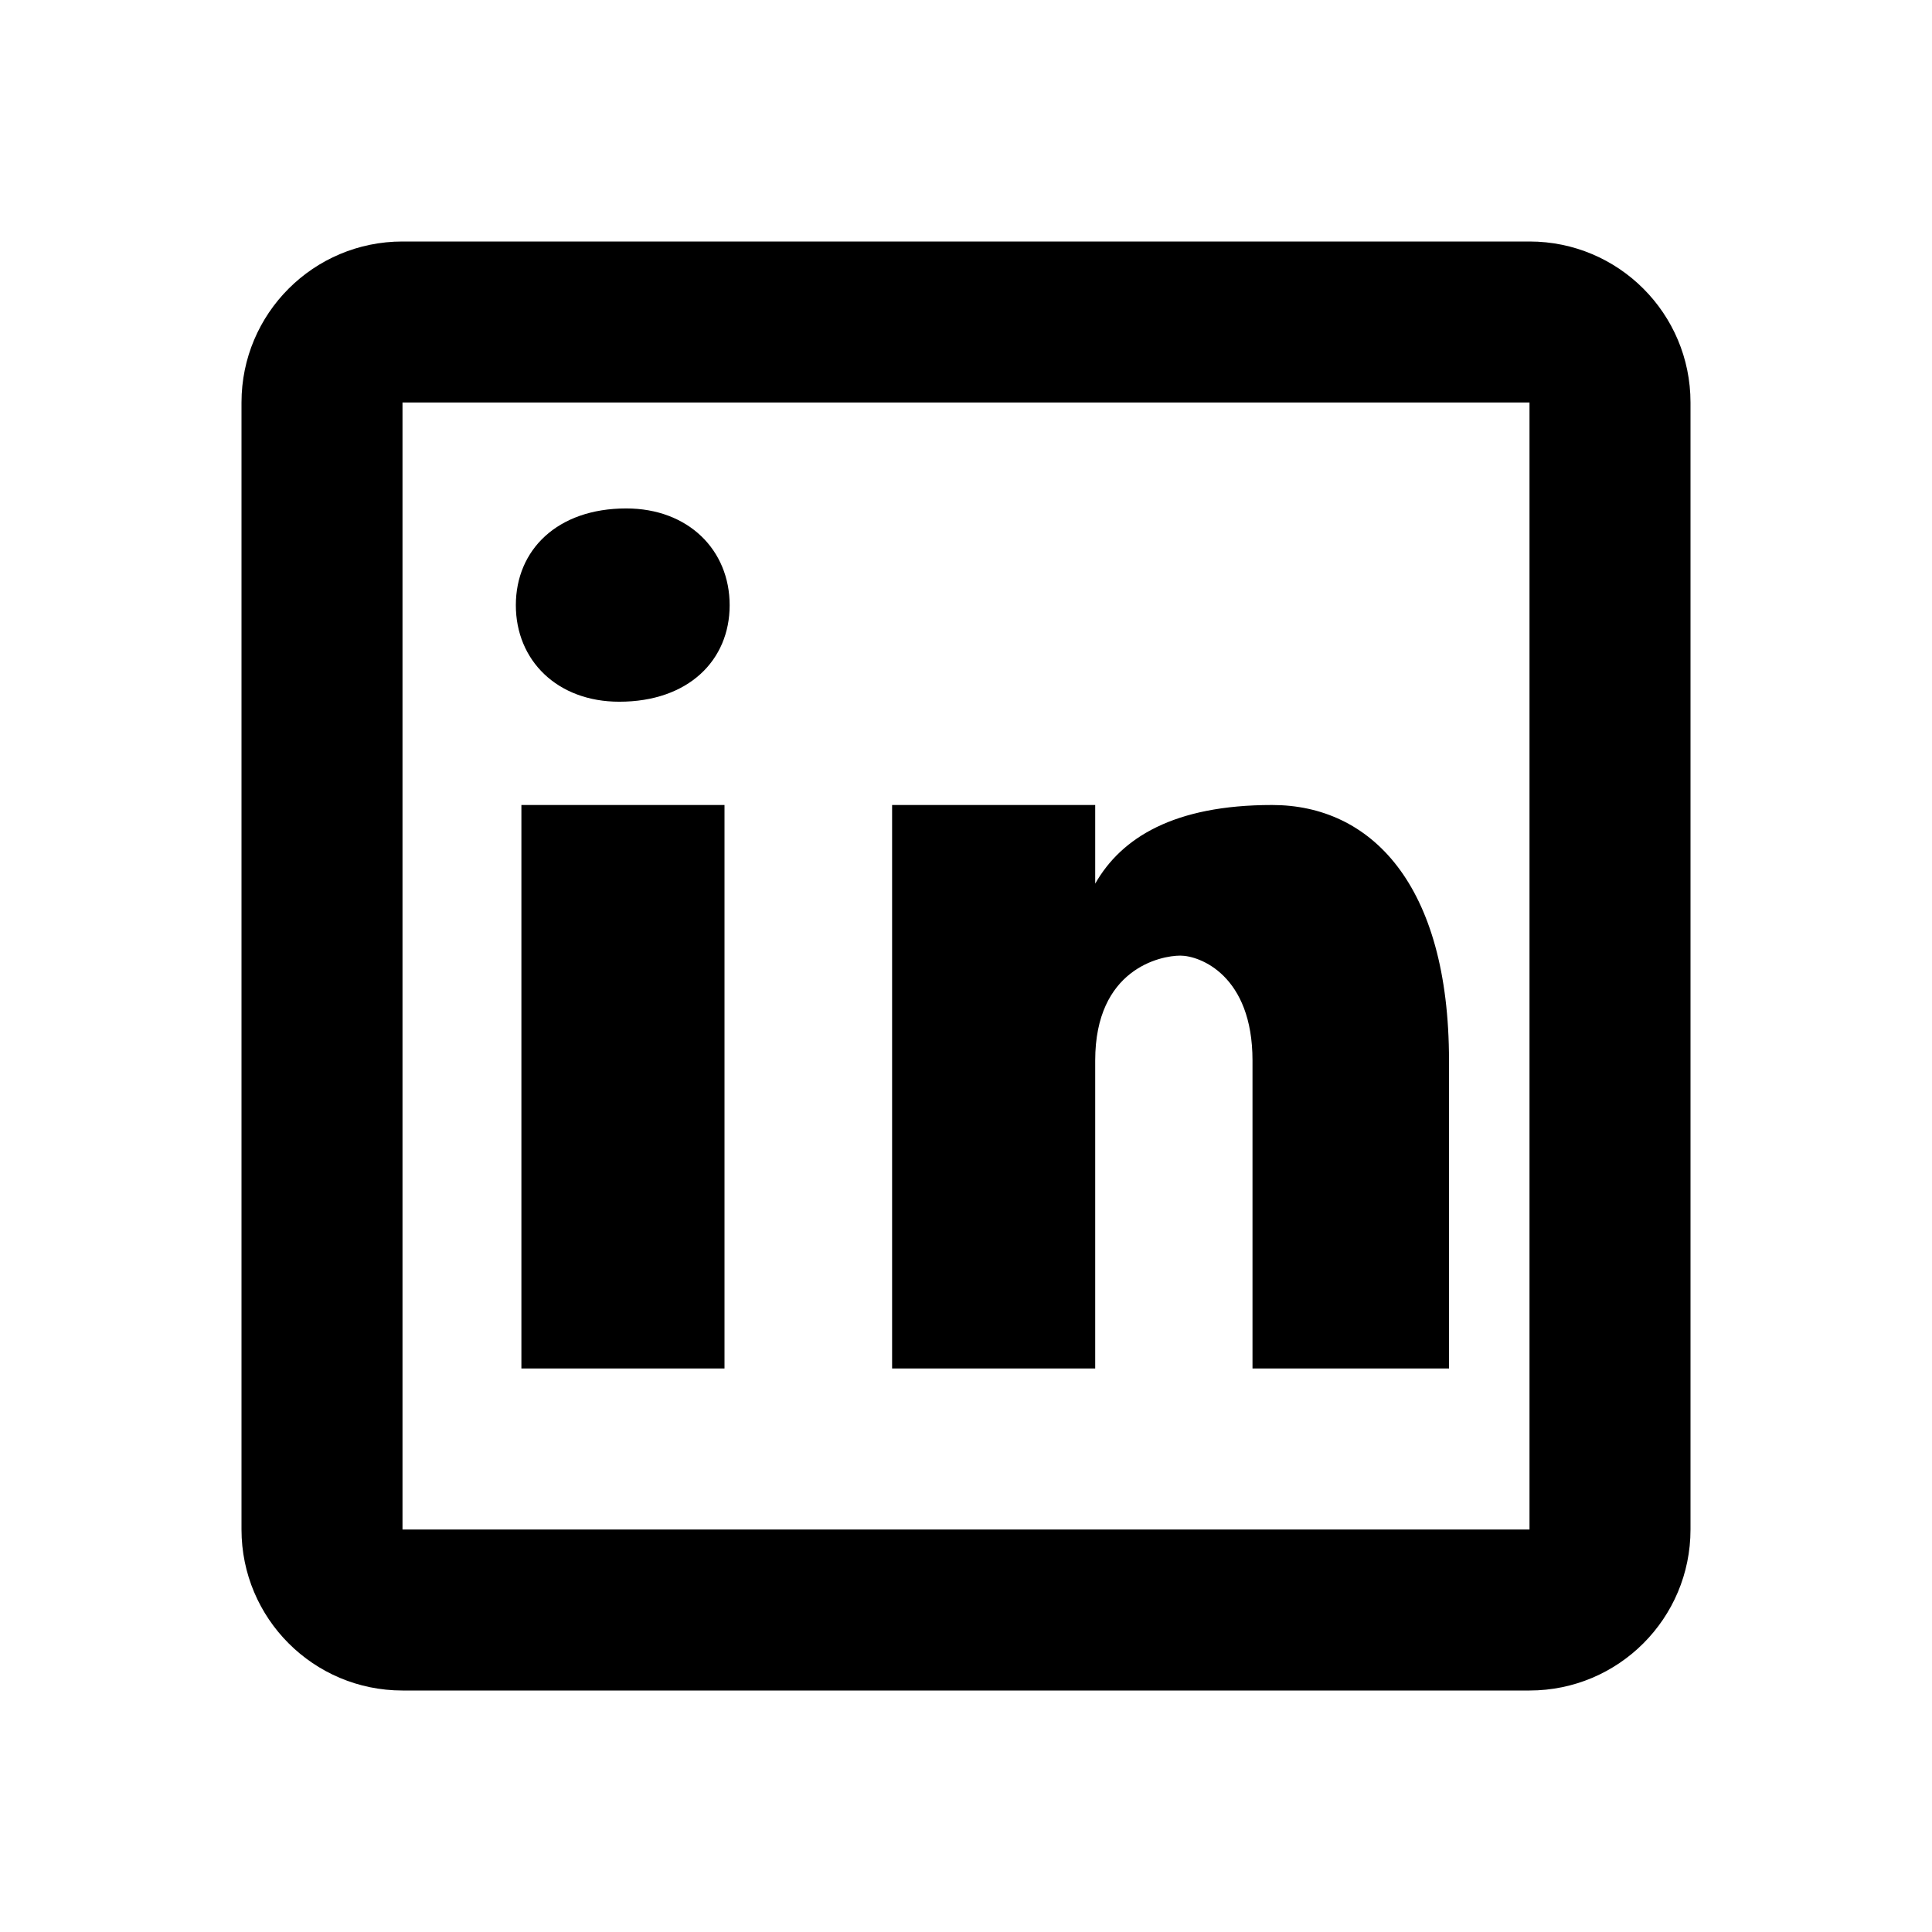
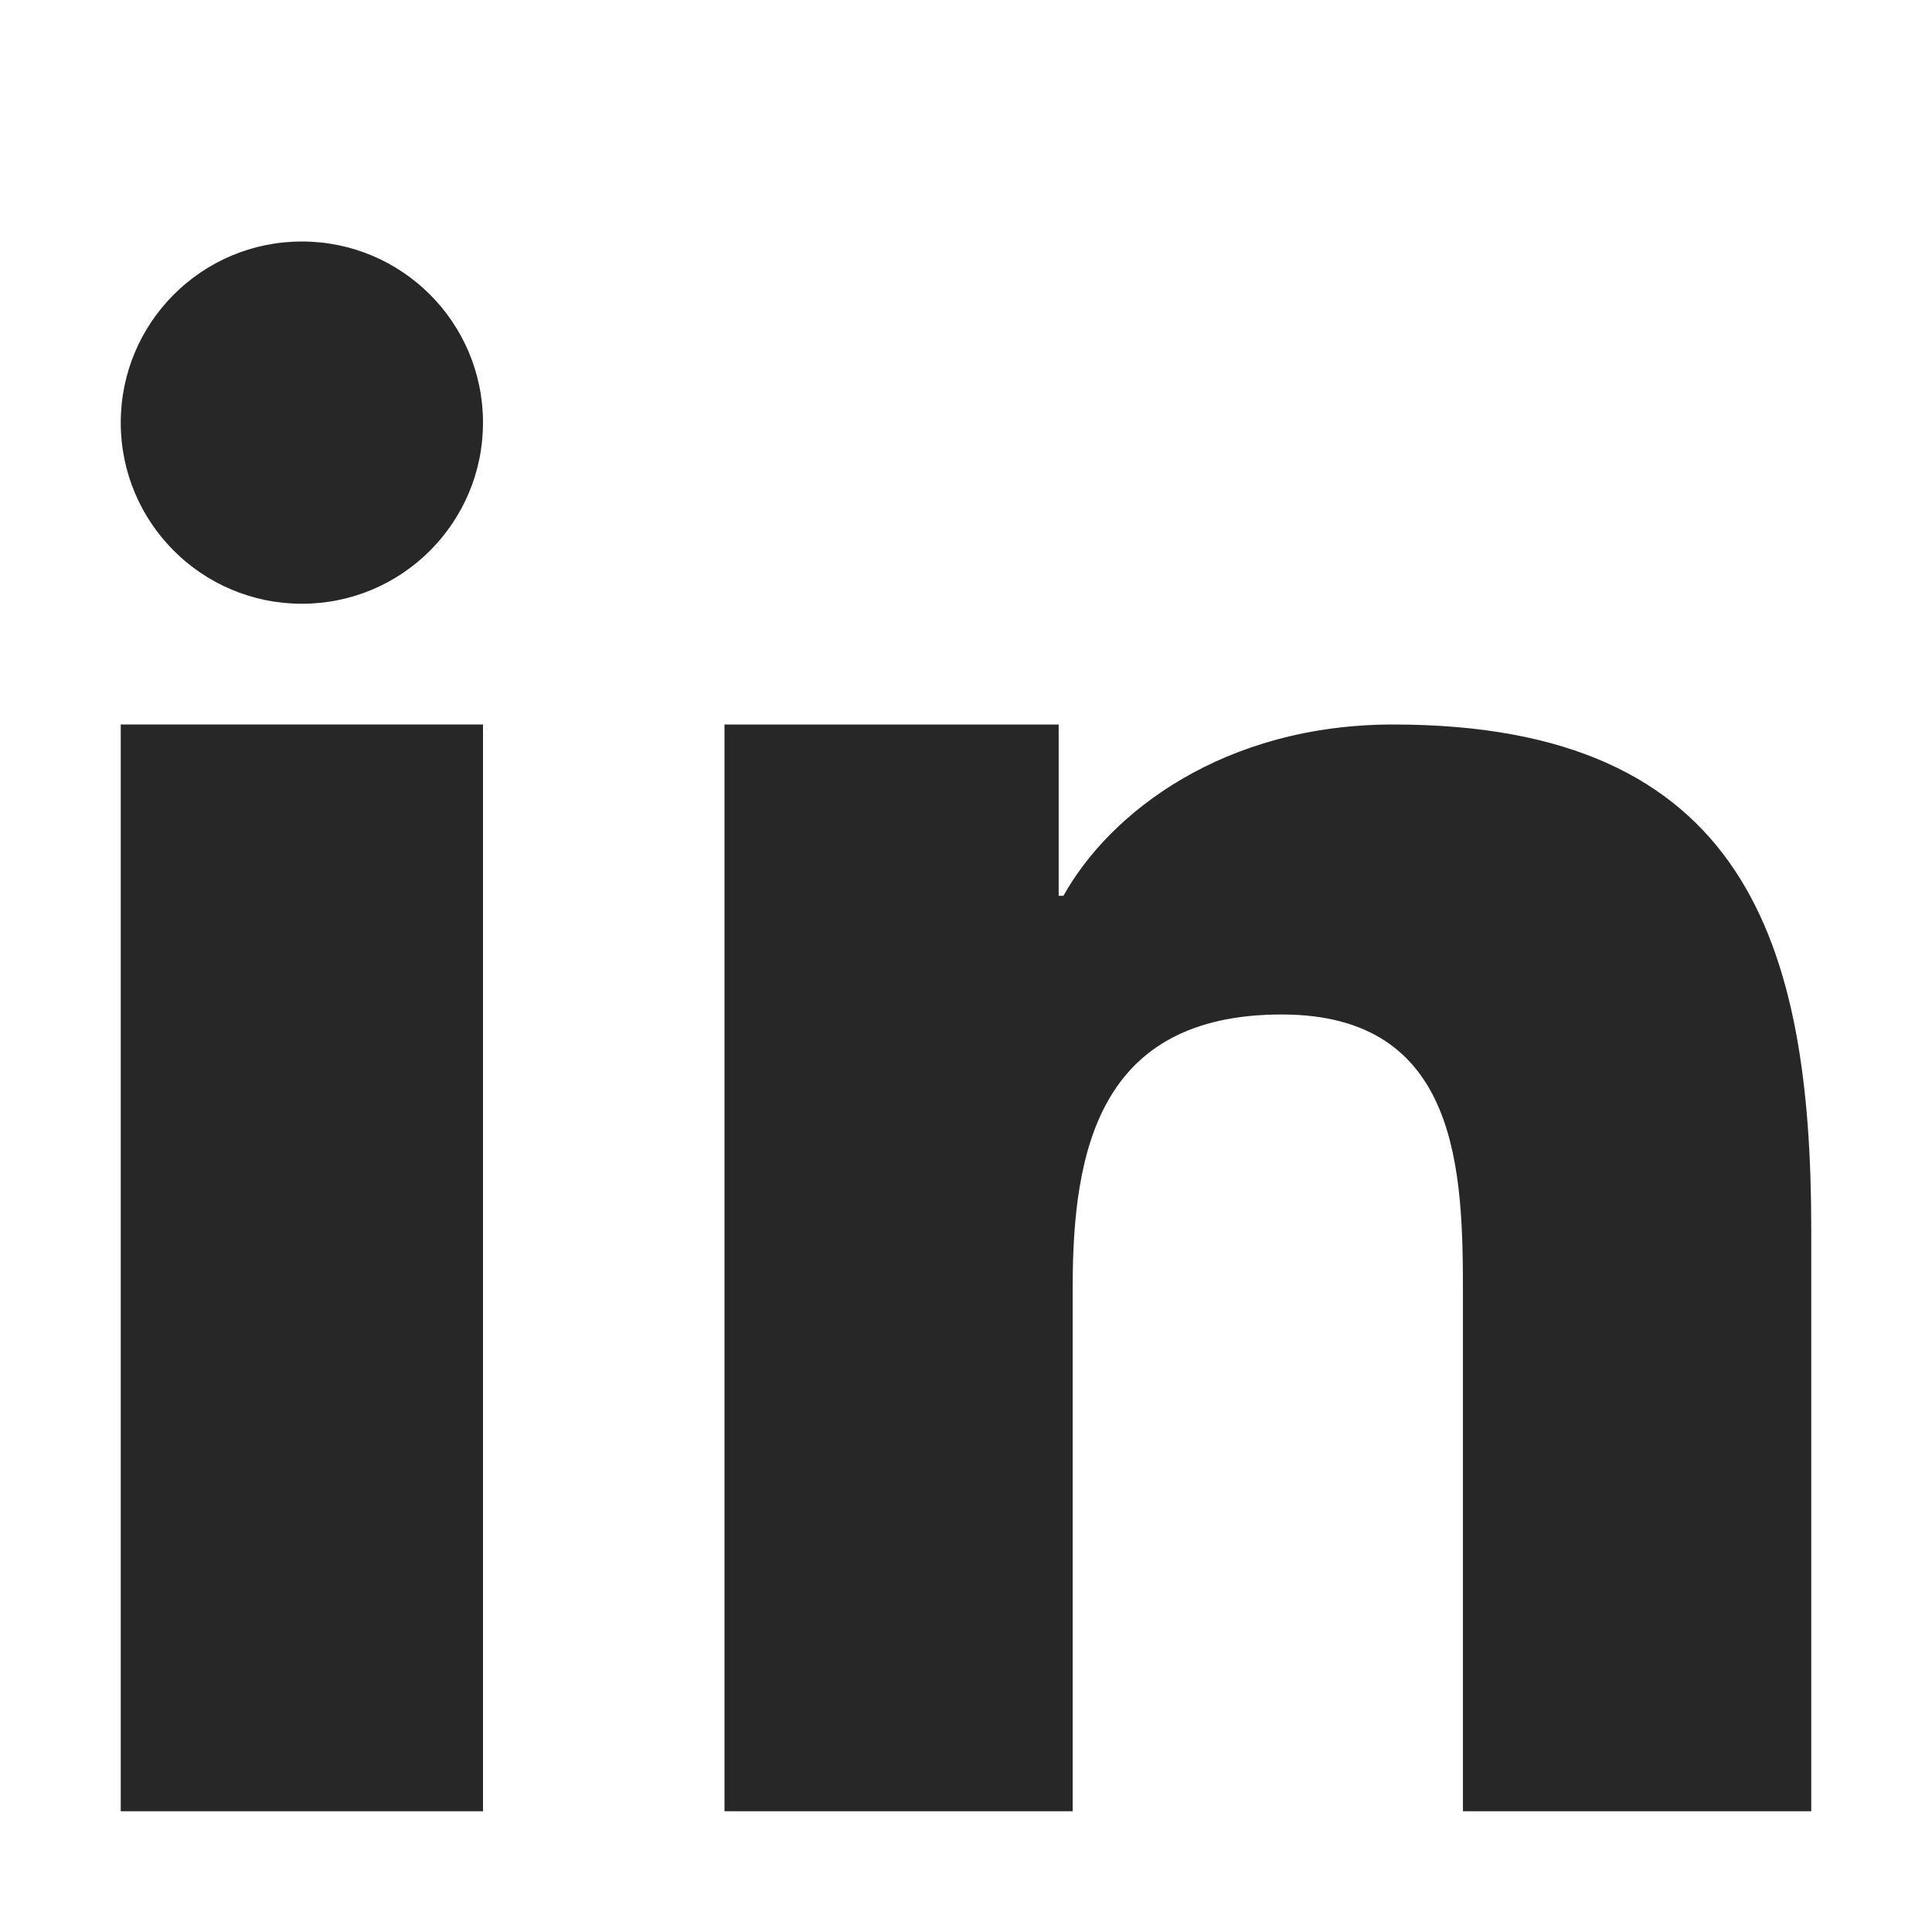
- <svg xmlns="http://www.w3.org/2000/svg" fill="#000000" viewBox="0 0 24 24" width="24px" height="24px">
-   <path d="M 5 3 C 3.895 3 3 3.895 3 5 L 3 19 C 3 20.105 3.895 21 5 21 L 19 21 C 20.105 21 21 20.105 21 19 L 21 5 C 21 3.895 20.105 3 19 3 L 5 3 z M 5 5 L 19 5 L 19 19 L 5 19 L 5 5 z M 7.779 6.316 C 6.922 6.316 6.408 6.832 6.408 7.518 C 6.408 8.204 6.922 8.717 7.693 8.717 C 8.55 8.717 9.064 8.204 9.064 7.518 C 9.064 6.832 8.55 6.316 7.779 6.316 z M 6.477 10 L 6.477 17 L 9 17 L 9 10 L 6.477 10 z M 11.082 10 L 11.082 17 L 13.605 17 L 13.605 13.174 C 13.605 12.035 14.418 11.871 14.662 11.871 C 14.906 11.871 15.559 12.116 15.559 13.174 L 15.559 17 L 18 17 L 18 13.174 C 18 10.977 17.024 10 15.803 10 C 14.582 10 13.93 10.407 13.605 10.977 L 13.605 10 L 11.082 10 z" />
+ <svg xmlns="http://www.w3.org/2000/svg" version="1.1" width="32" height="32" viewBox="0 0 32 32">
+   <defs>
+     <style>.icon-svg{fill:#272727;}</style>
+   </defs>
+   <path class="icon-svg" d="M12 12h5.535v2.837h0.079c0.77-1.381 2.655-2.837 5.464-2.837 5.842 0 6.922 3.637 6.922 8.367v9.633h-5.769v-8.54c0-2.037-0.042-4.657-3.001-4.657-3.005 0-3.463 2.218-3.463 4.509v8.688h-5.767v-18z" />
+   <path class="icon-svg" d="M2 12h6v18h-6v-18z" />
+   <path class="icon-svg" d="M8 7c0 1.657-1.343 3-3 3s-3-1.343-3-3c0-1.657 1.343-3 3-3s3 1.343 3 3z" />
</svg>
